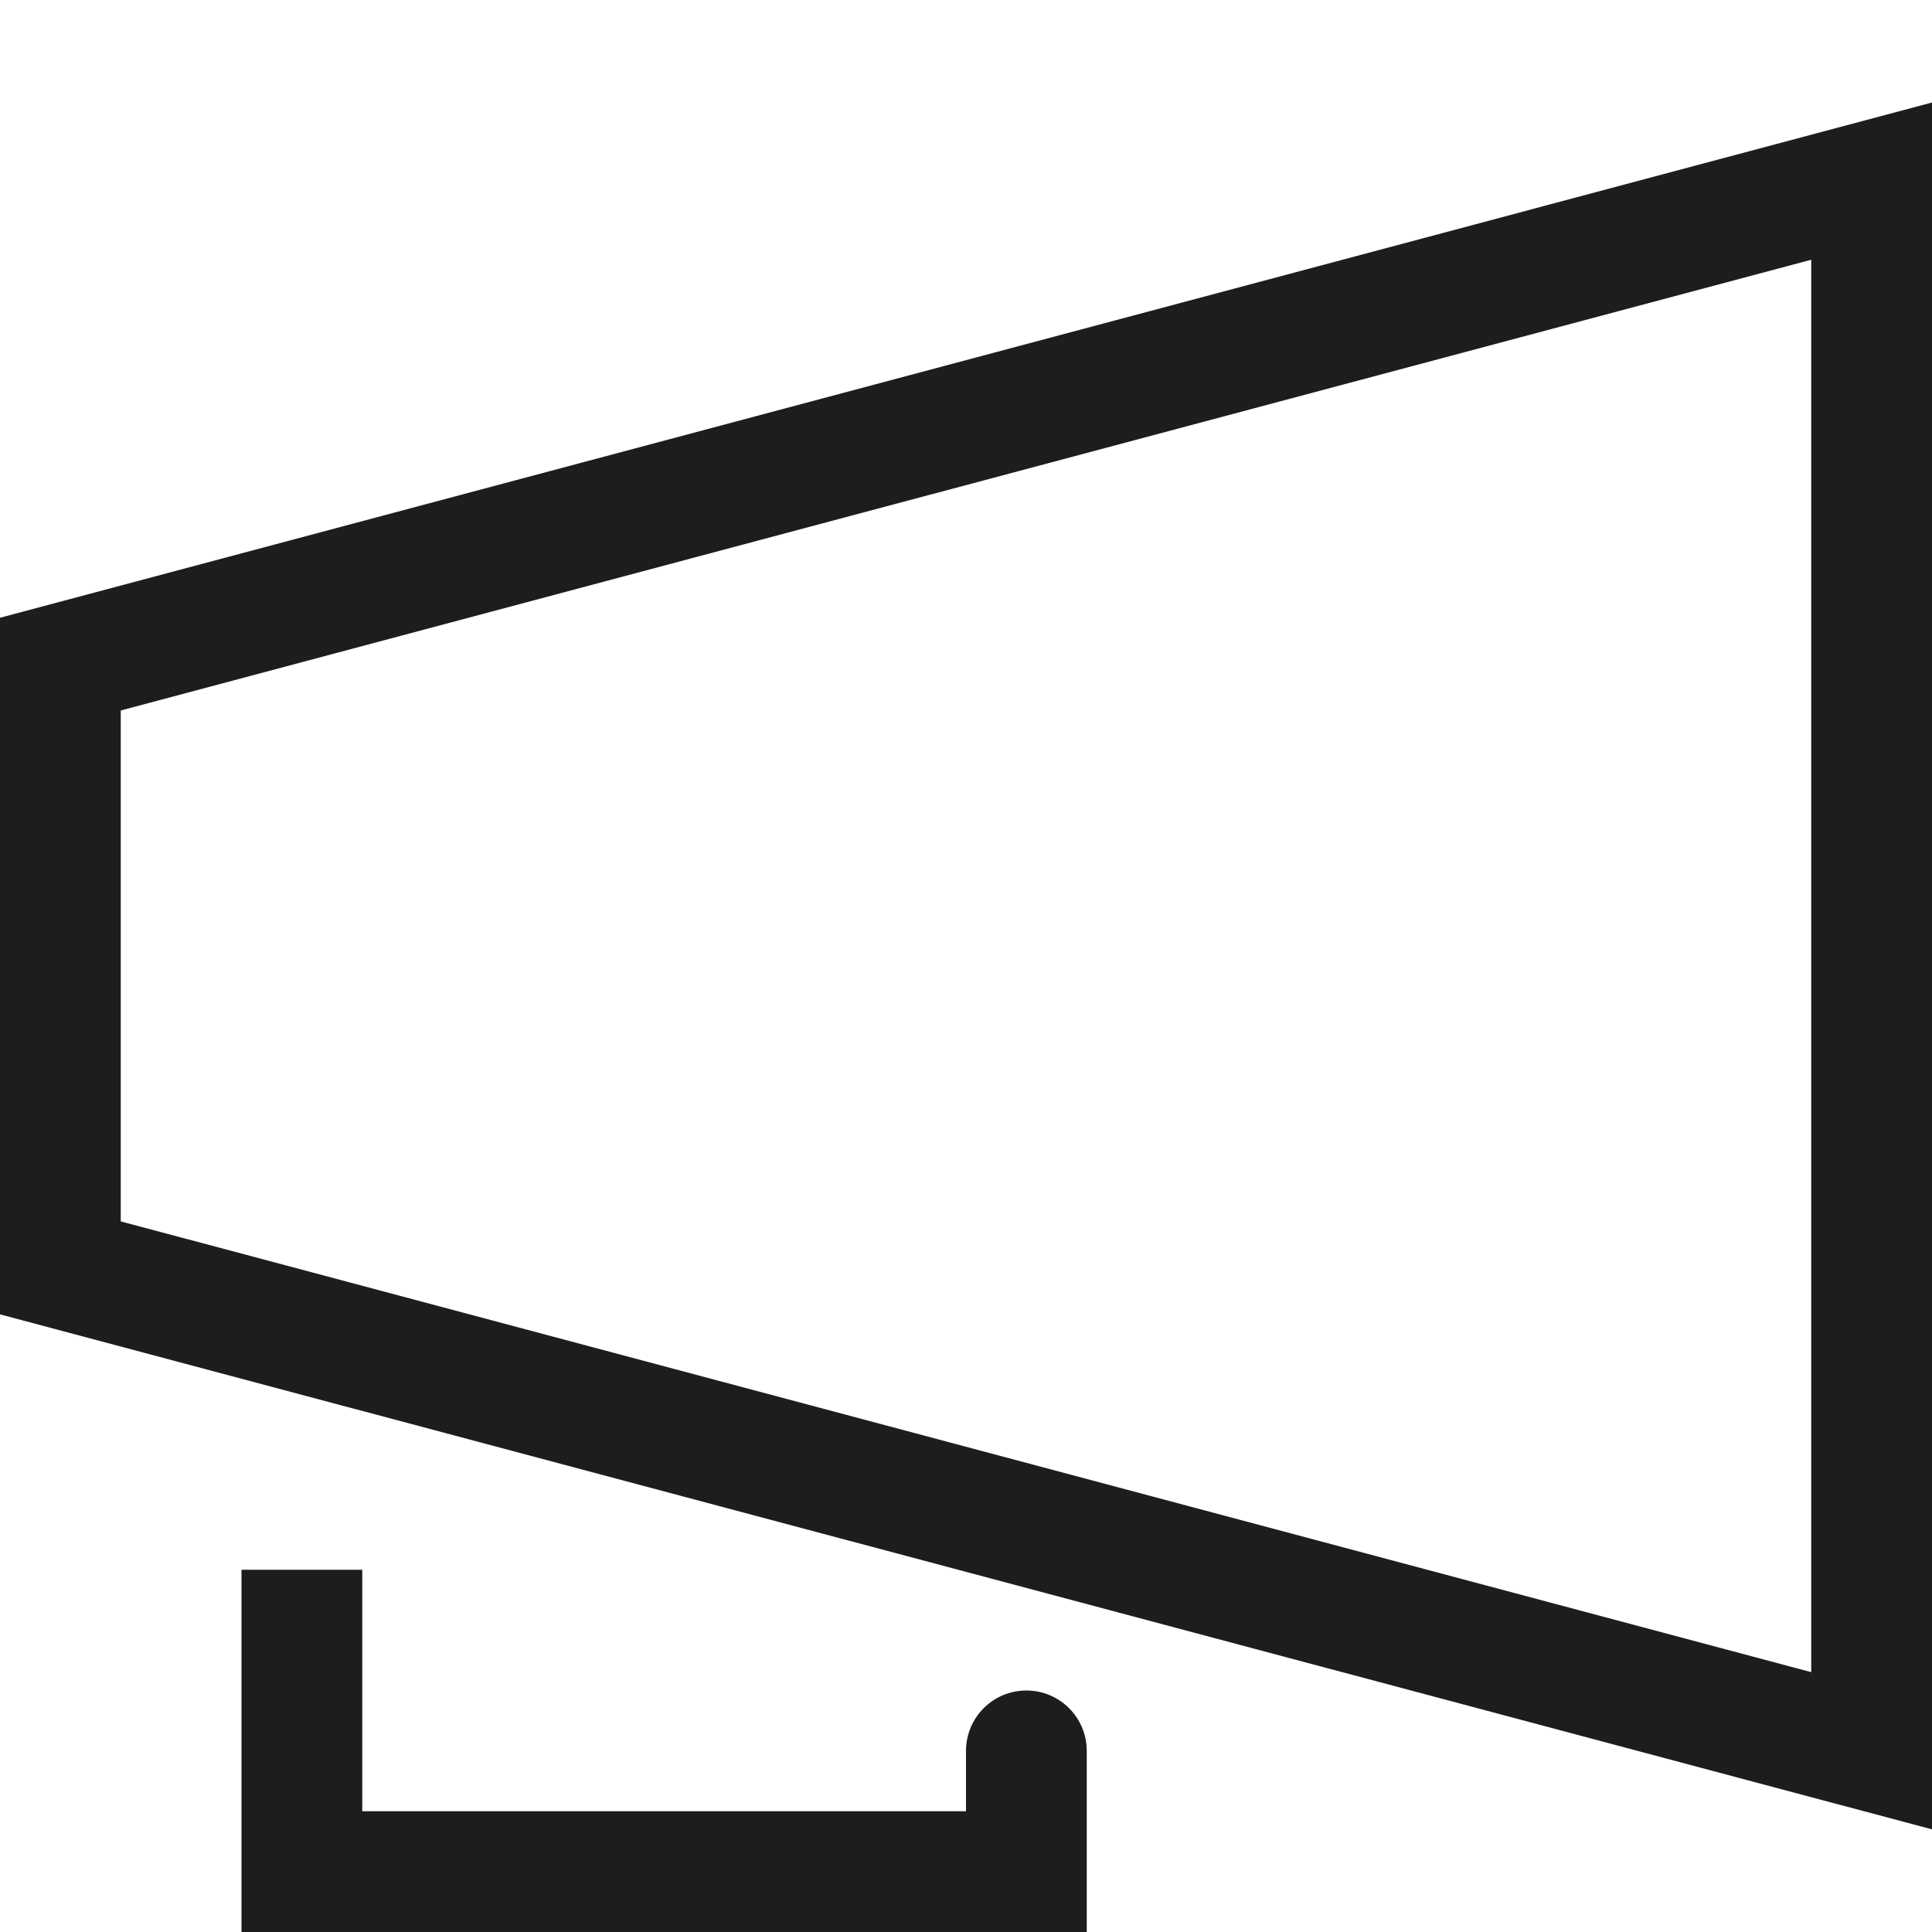
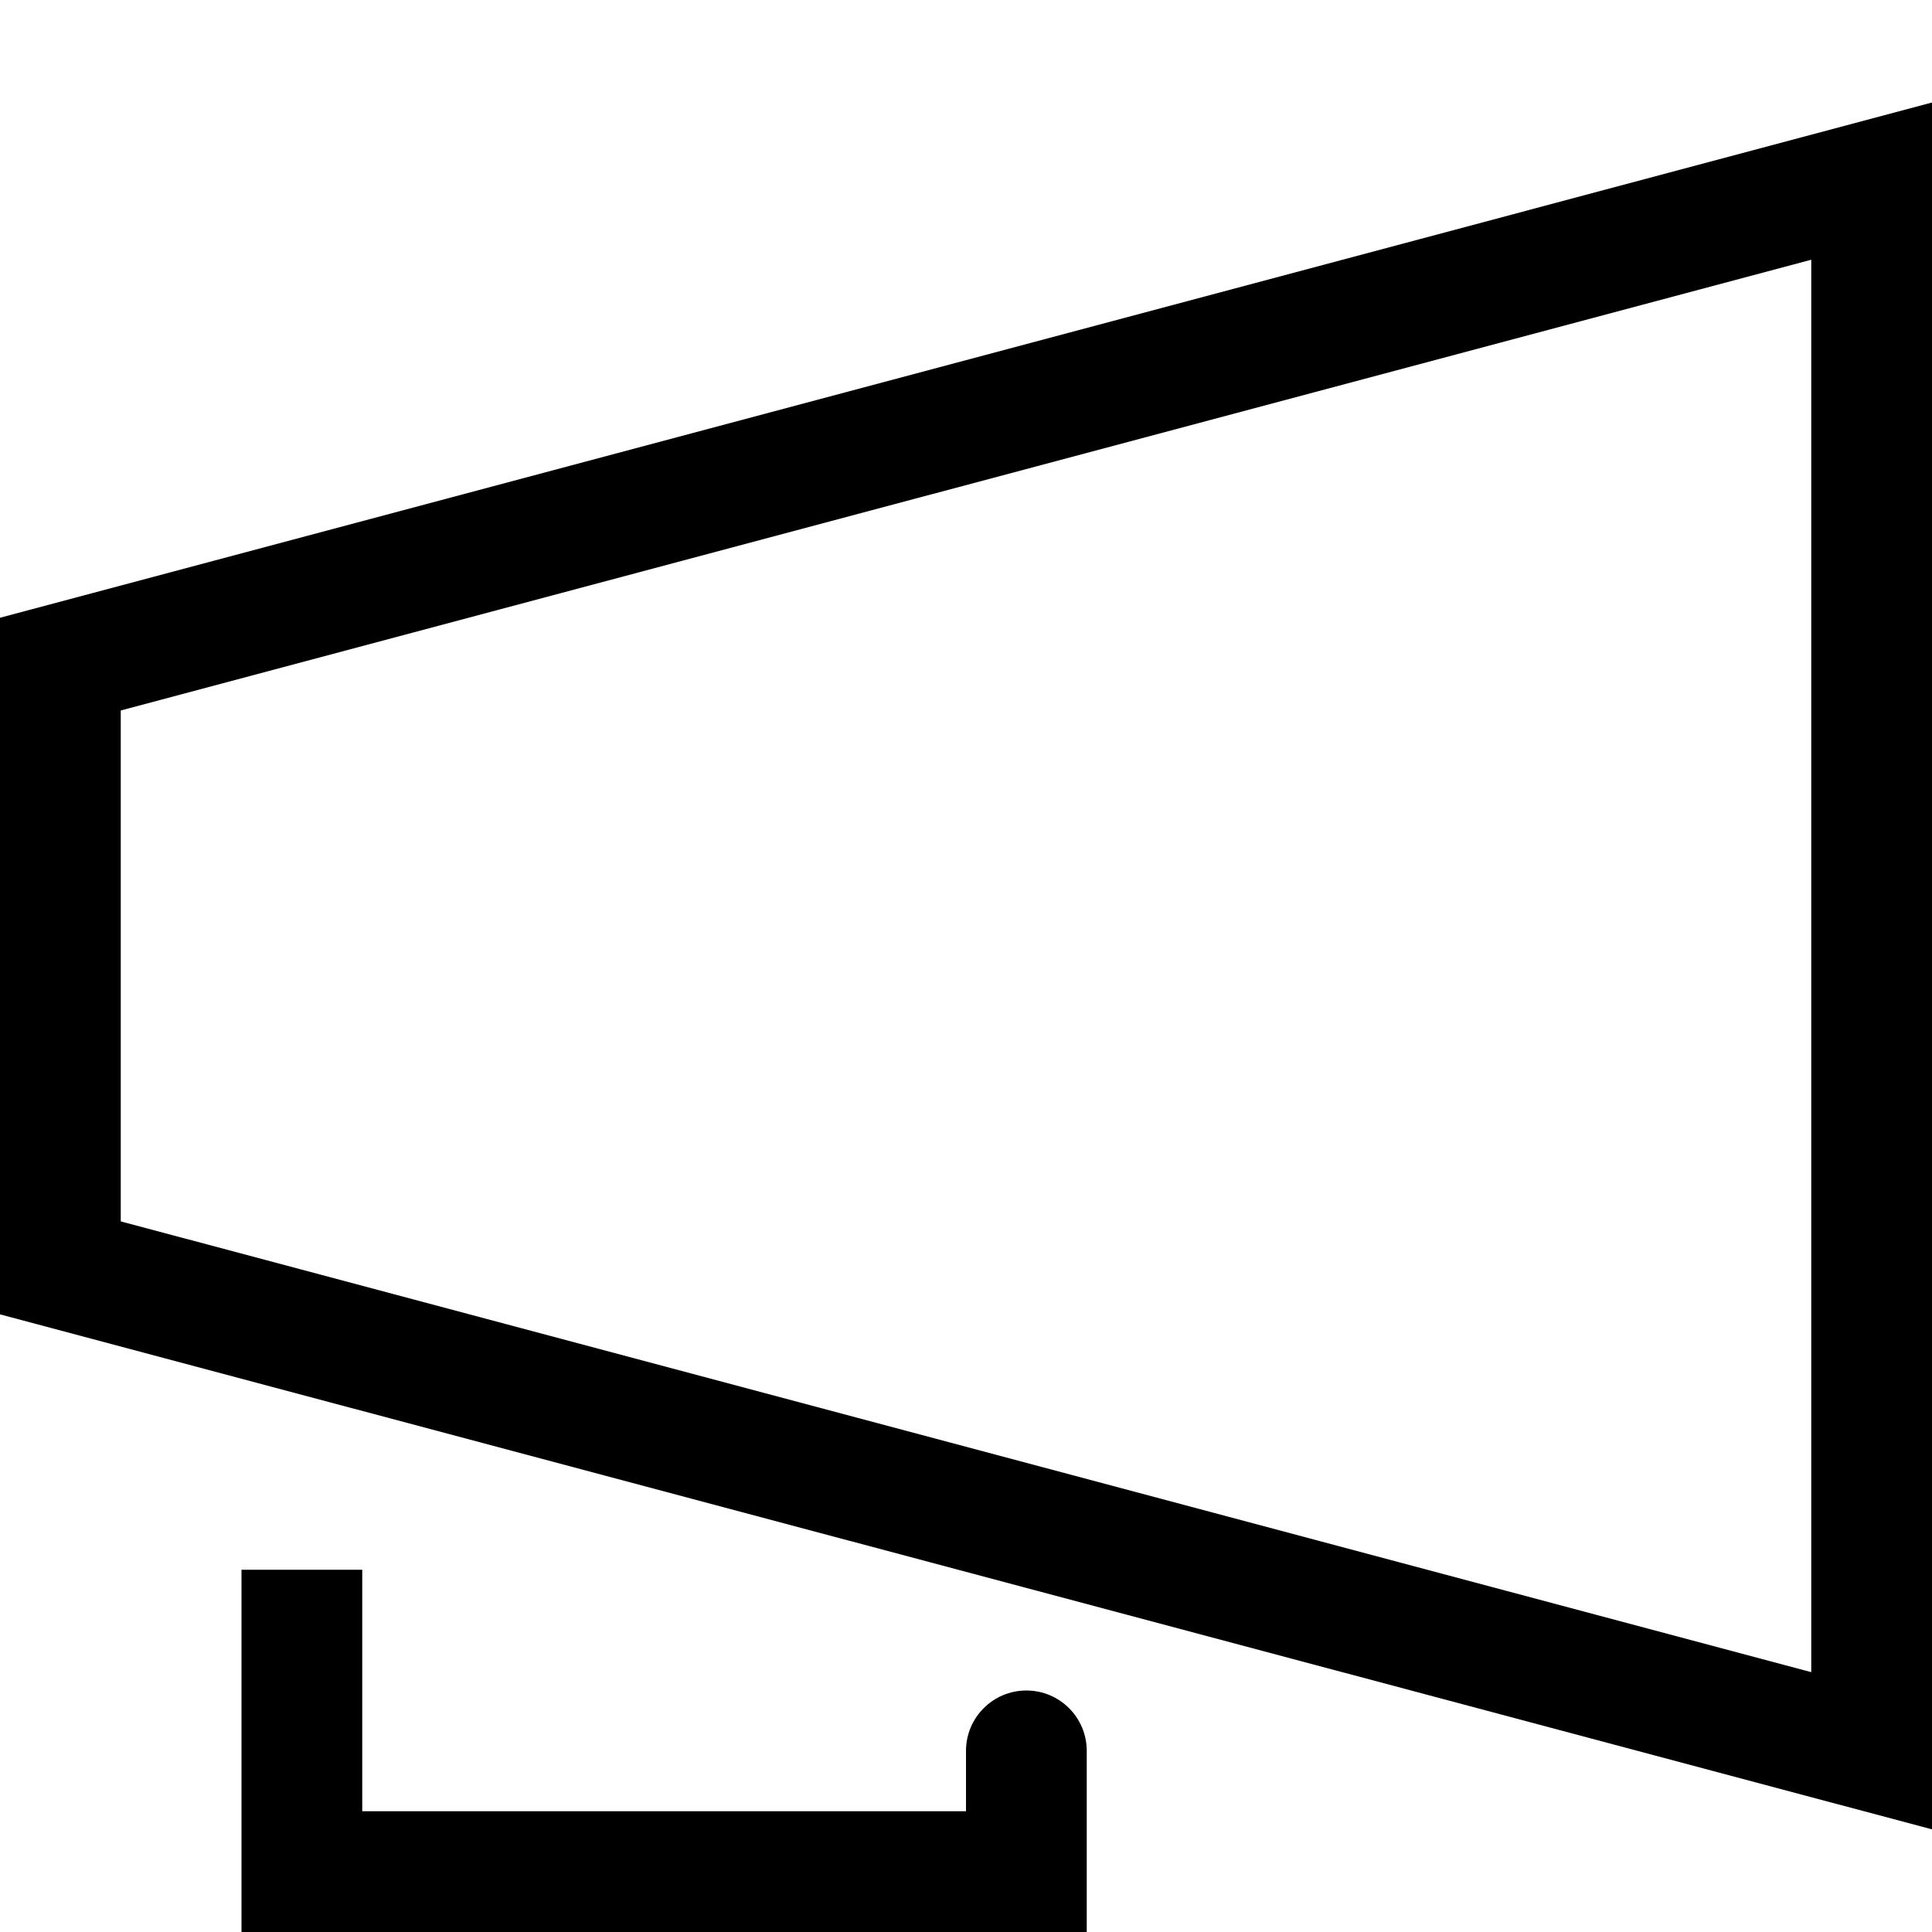
- <svg xmlns="http://www.w3.org/2000/svg" width="16" height="16" fill="none" viewBox="0 0 16 16">
-   <path fill="#1D1D1D" fill-rule="evenodd" d="M16 .85v14.3L0 10.885V5.116L16 .849ZM1 5.883v4.232l14 3.733V2.151L1 5.884ZM3 13v2h5v-.5a.5.5 0 1 1 1 0V16H2v-3h1Z" clip-rule="evenodd" />
+ <svg xmlns="http://www.w3.org/2000/svg" width="16" height="16" fill="currentColor">
+   <path fill-rule="evenodd" d="M16 .85v14.3L0 10.885V5.116L16 .849ZM1 5.883v4.232l14 3.733V2.151L1 5.884ZM3 13v2h5v-.5a.5.5 0 1 1 1 0V16H2v-3h1Z" clip-rule="evenodd" />
</svg>
